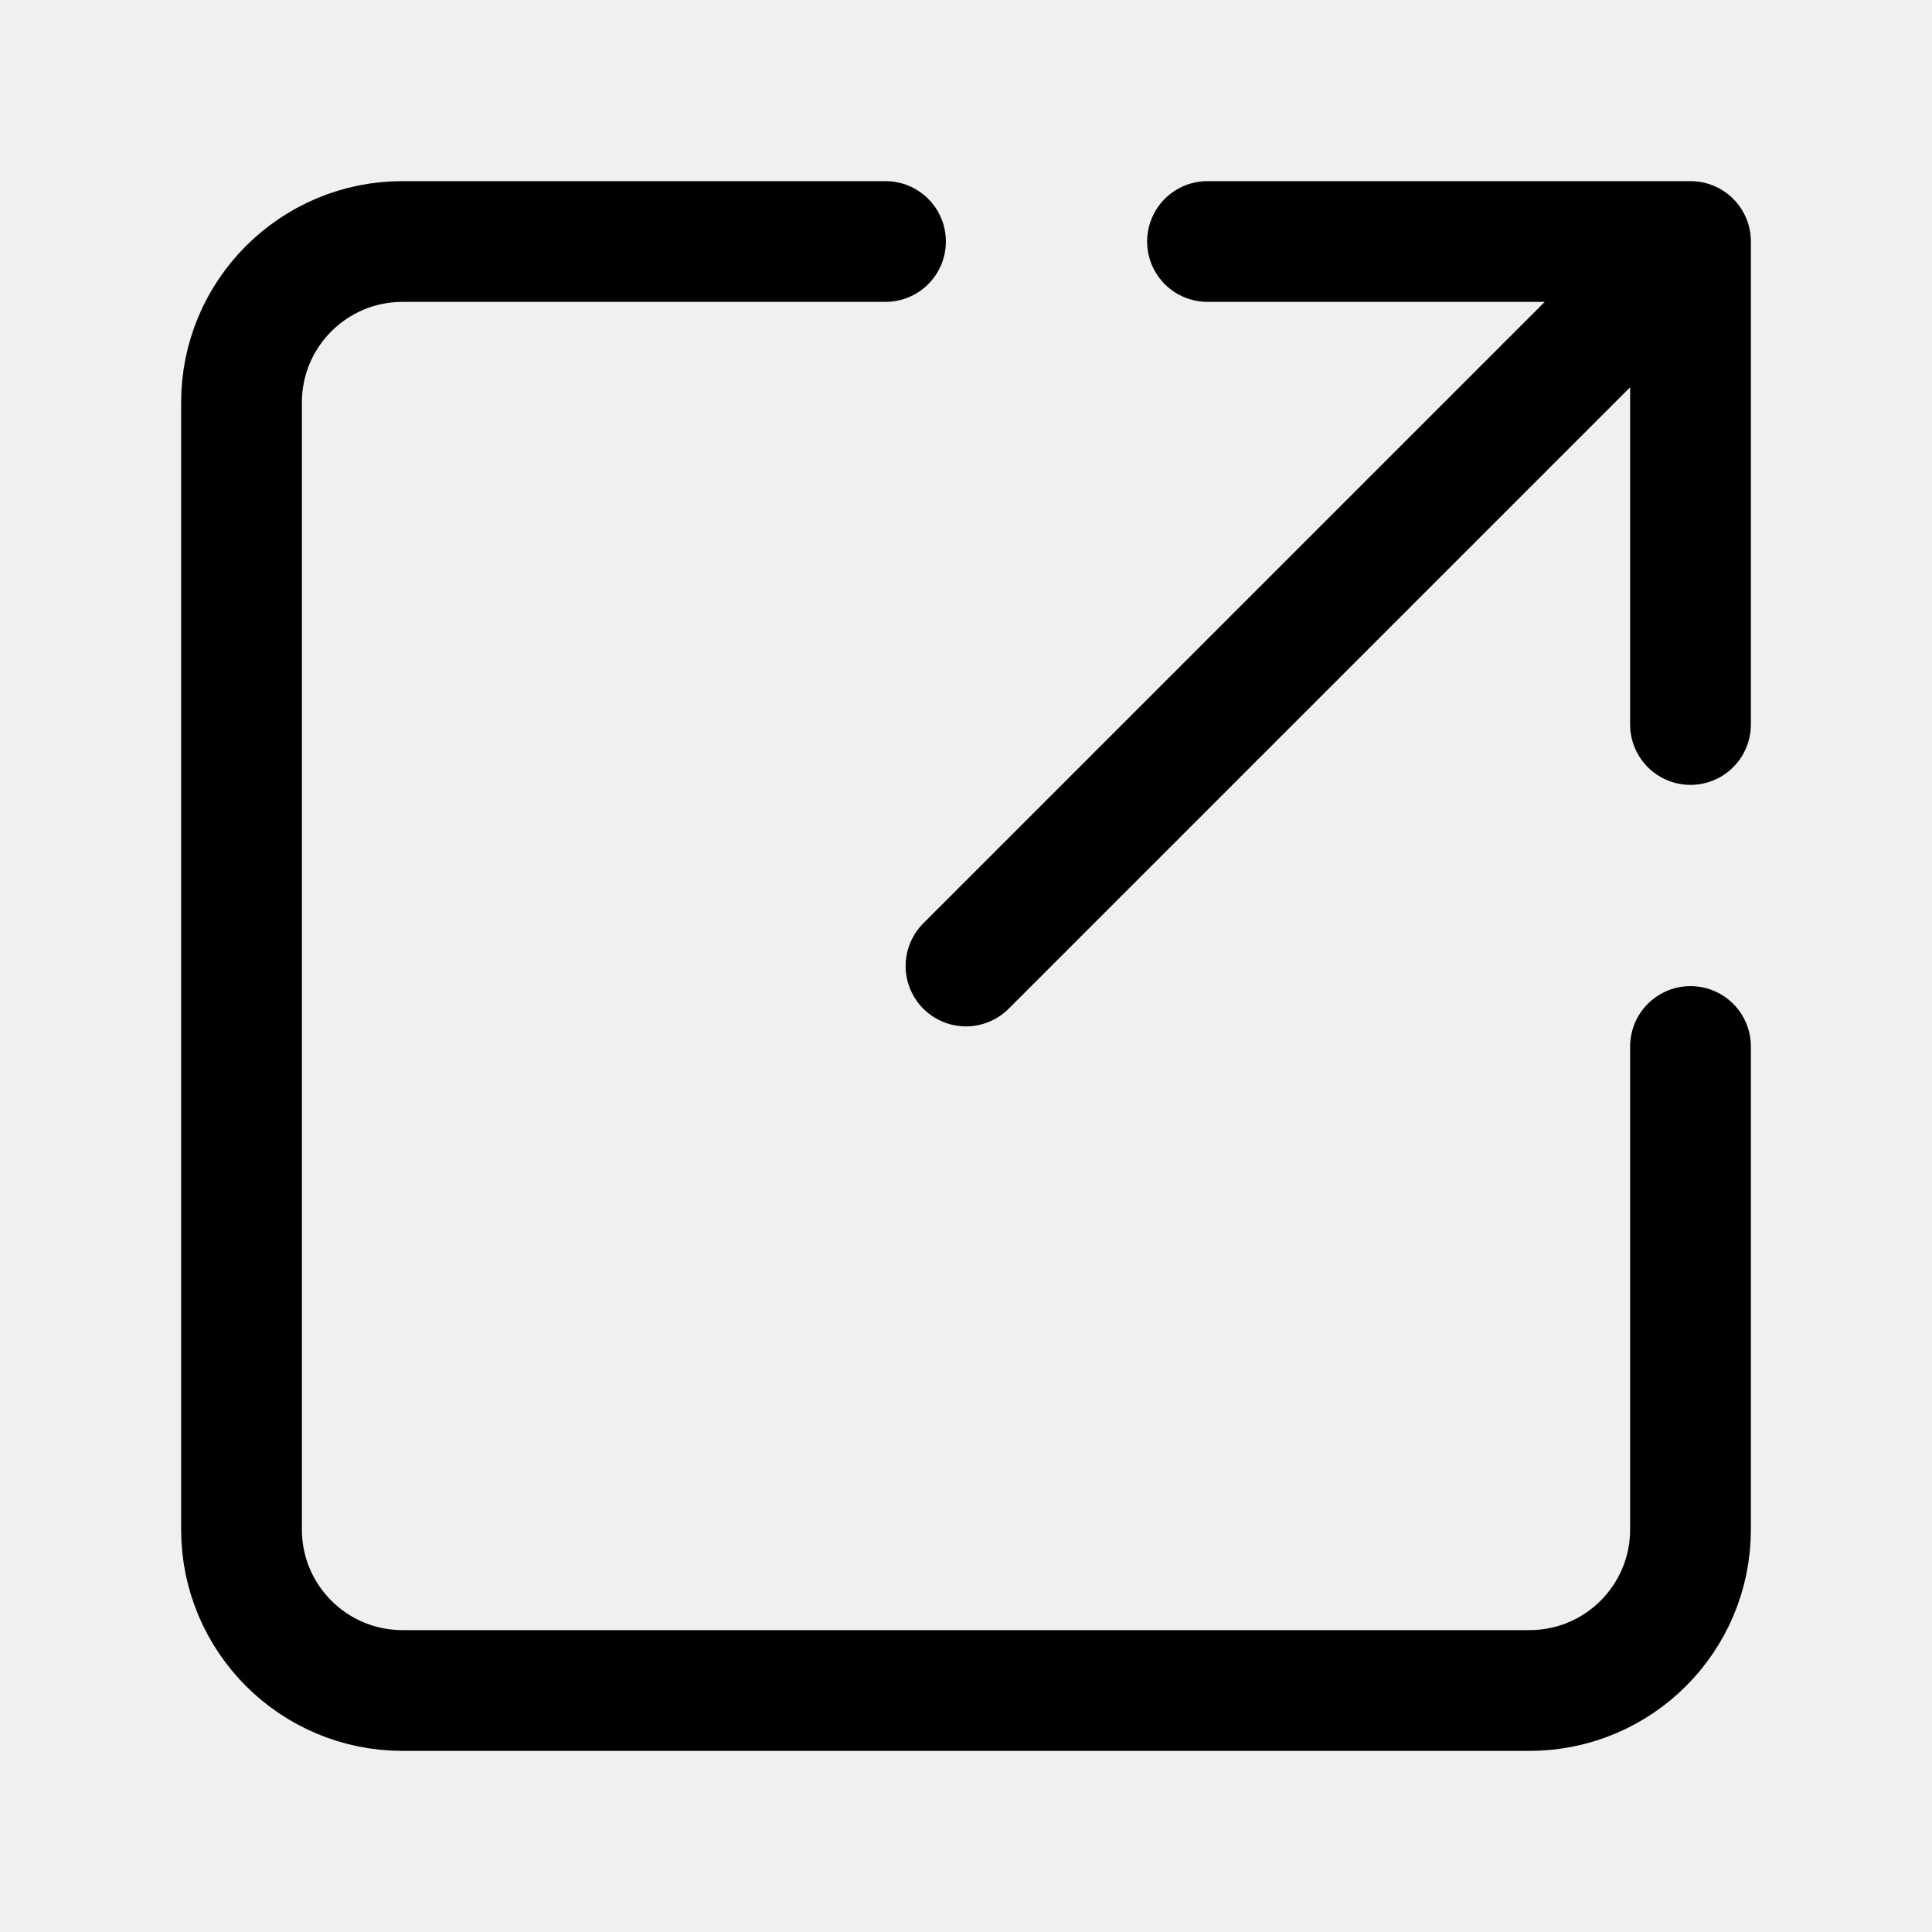
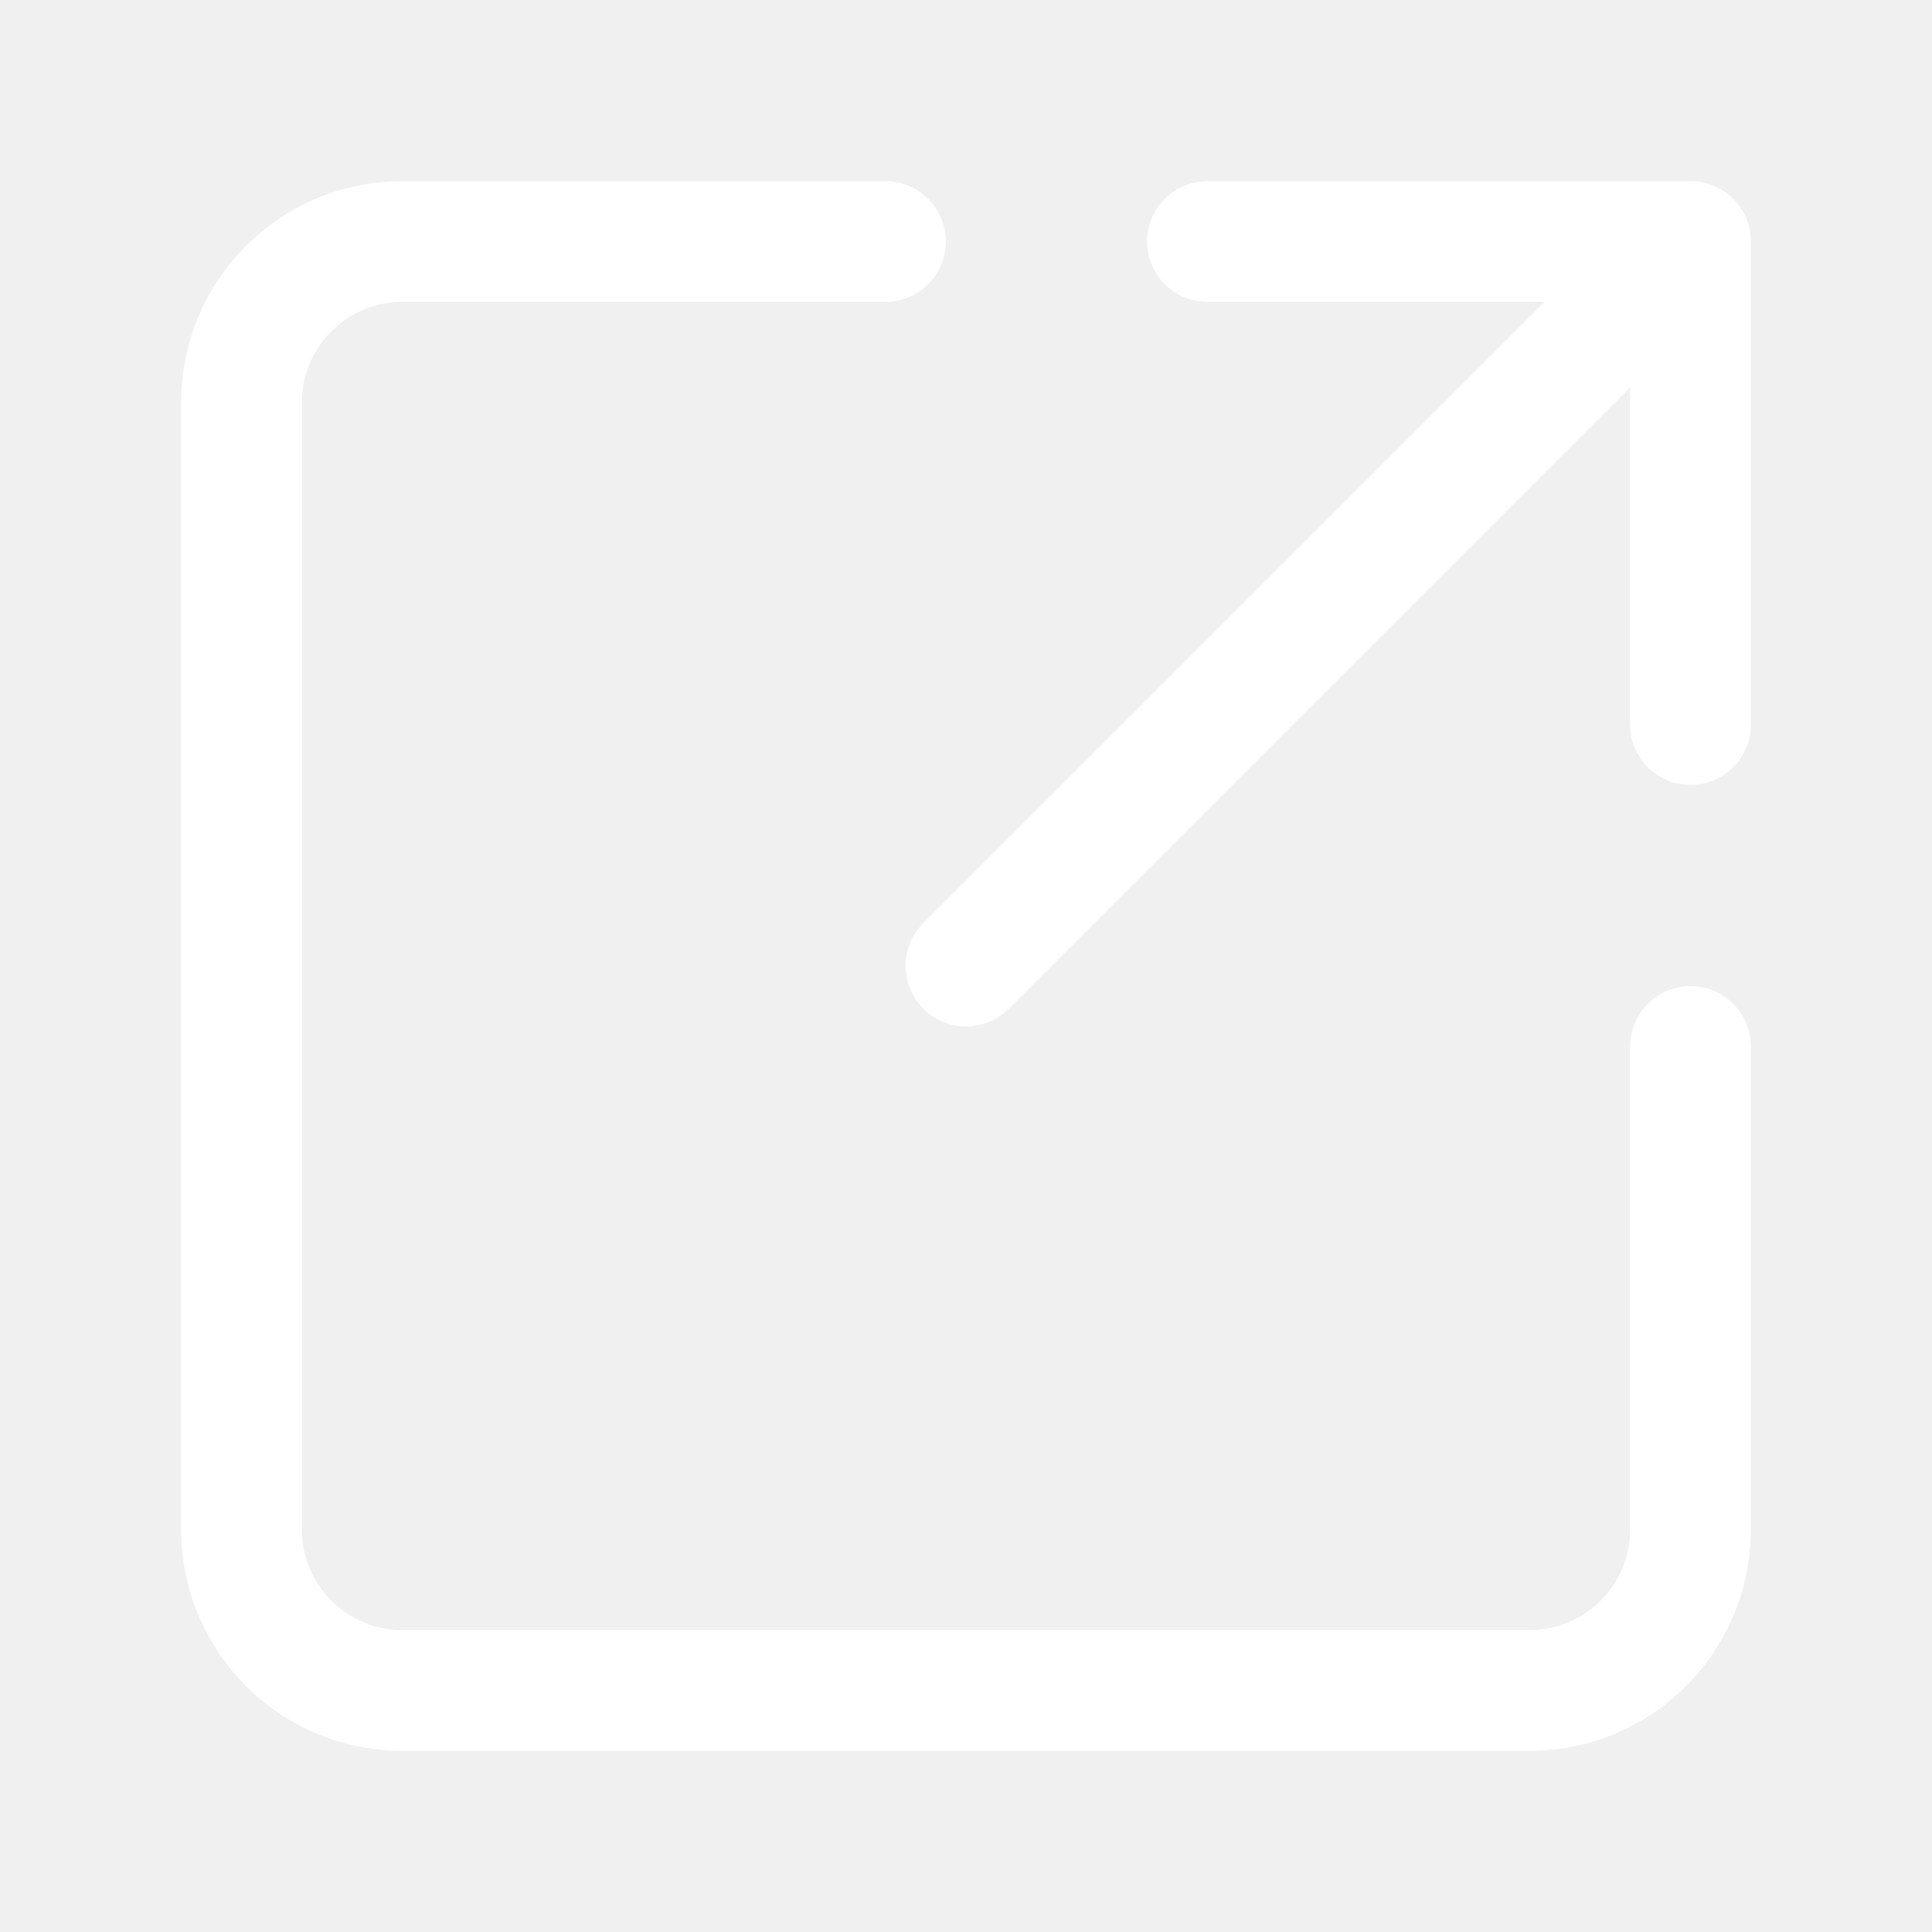
<svg xmlns="http://www.w3.org/2000/svg" width="24px" height="24px" viewBox="0 0 24 24" stroke-width="1.5" fill="none" color="#000000">
-   <path d="M21 3h-6m6 0l-9 9m9-9v6" stroke="#000000" stroke-width="1.5" stroke-linecap="round" stroke-linejoin="round" />
-   <path d="M21 13v6a2 2 0 01-2 2H5a2 2 0 01-2-2V5a2 2 0 012-2h6" stroke="#000000" stroke-width="1.5" stroke-linecap="round" />
+   <path d="M21 3h-6m6 0l-9 9m9-9v6" stroke="#ffffff" stroke-width="1.5" stroke-linecap="round" stroke-linejoin="round" />
+   <path d="M21 13v6a2 2 0 01-2 2H5a2 2 0 01-2-2V5a2 2 0 012-2h6" stroke="#ffffff" stroke-width="1.5" stroke-linecap="round" />
</svg>
